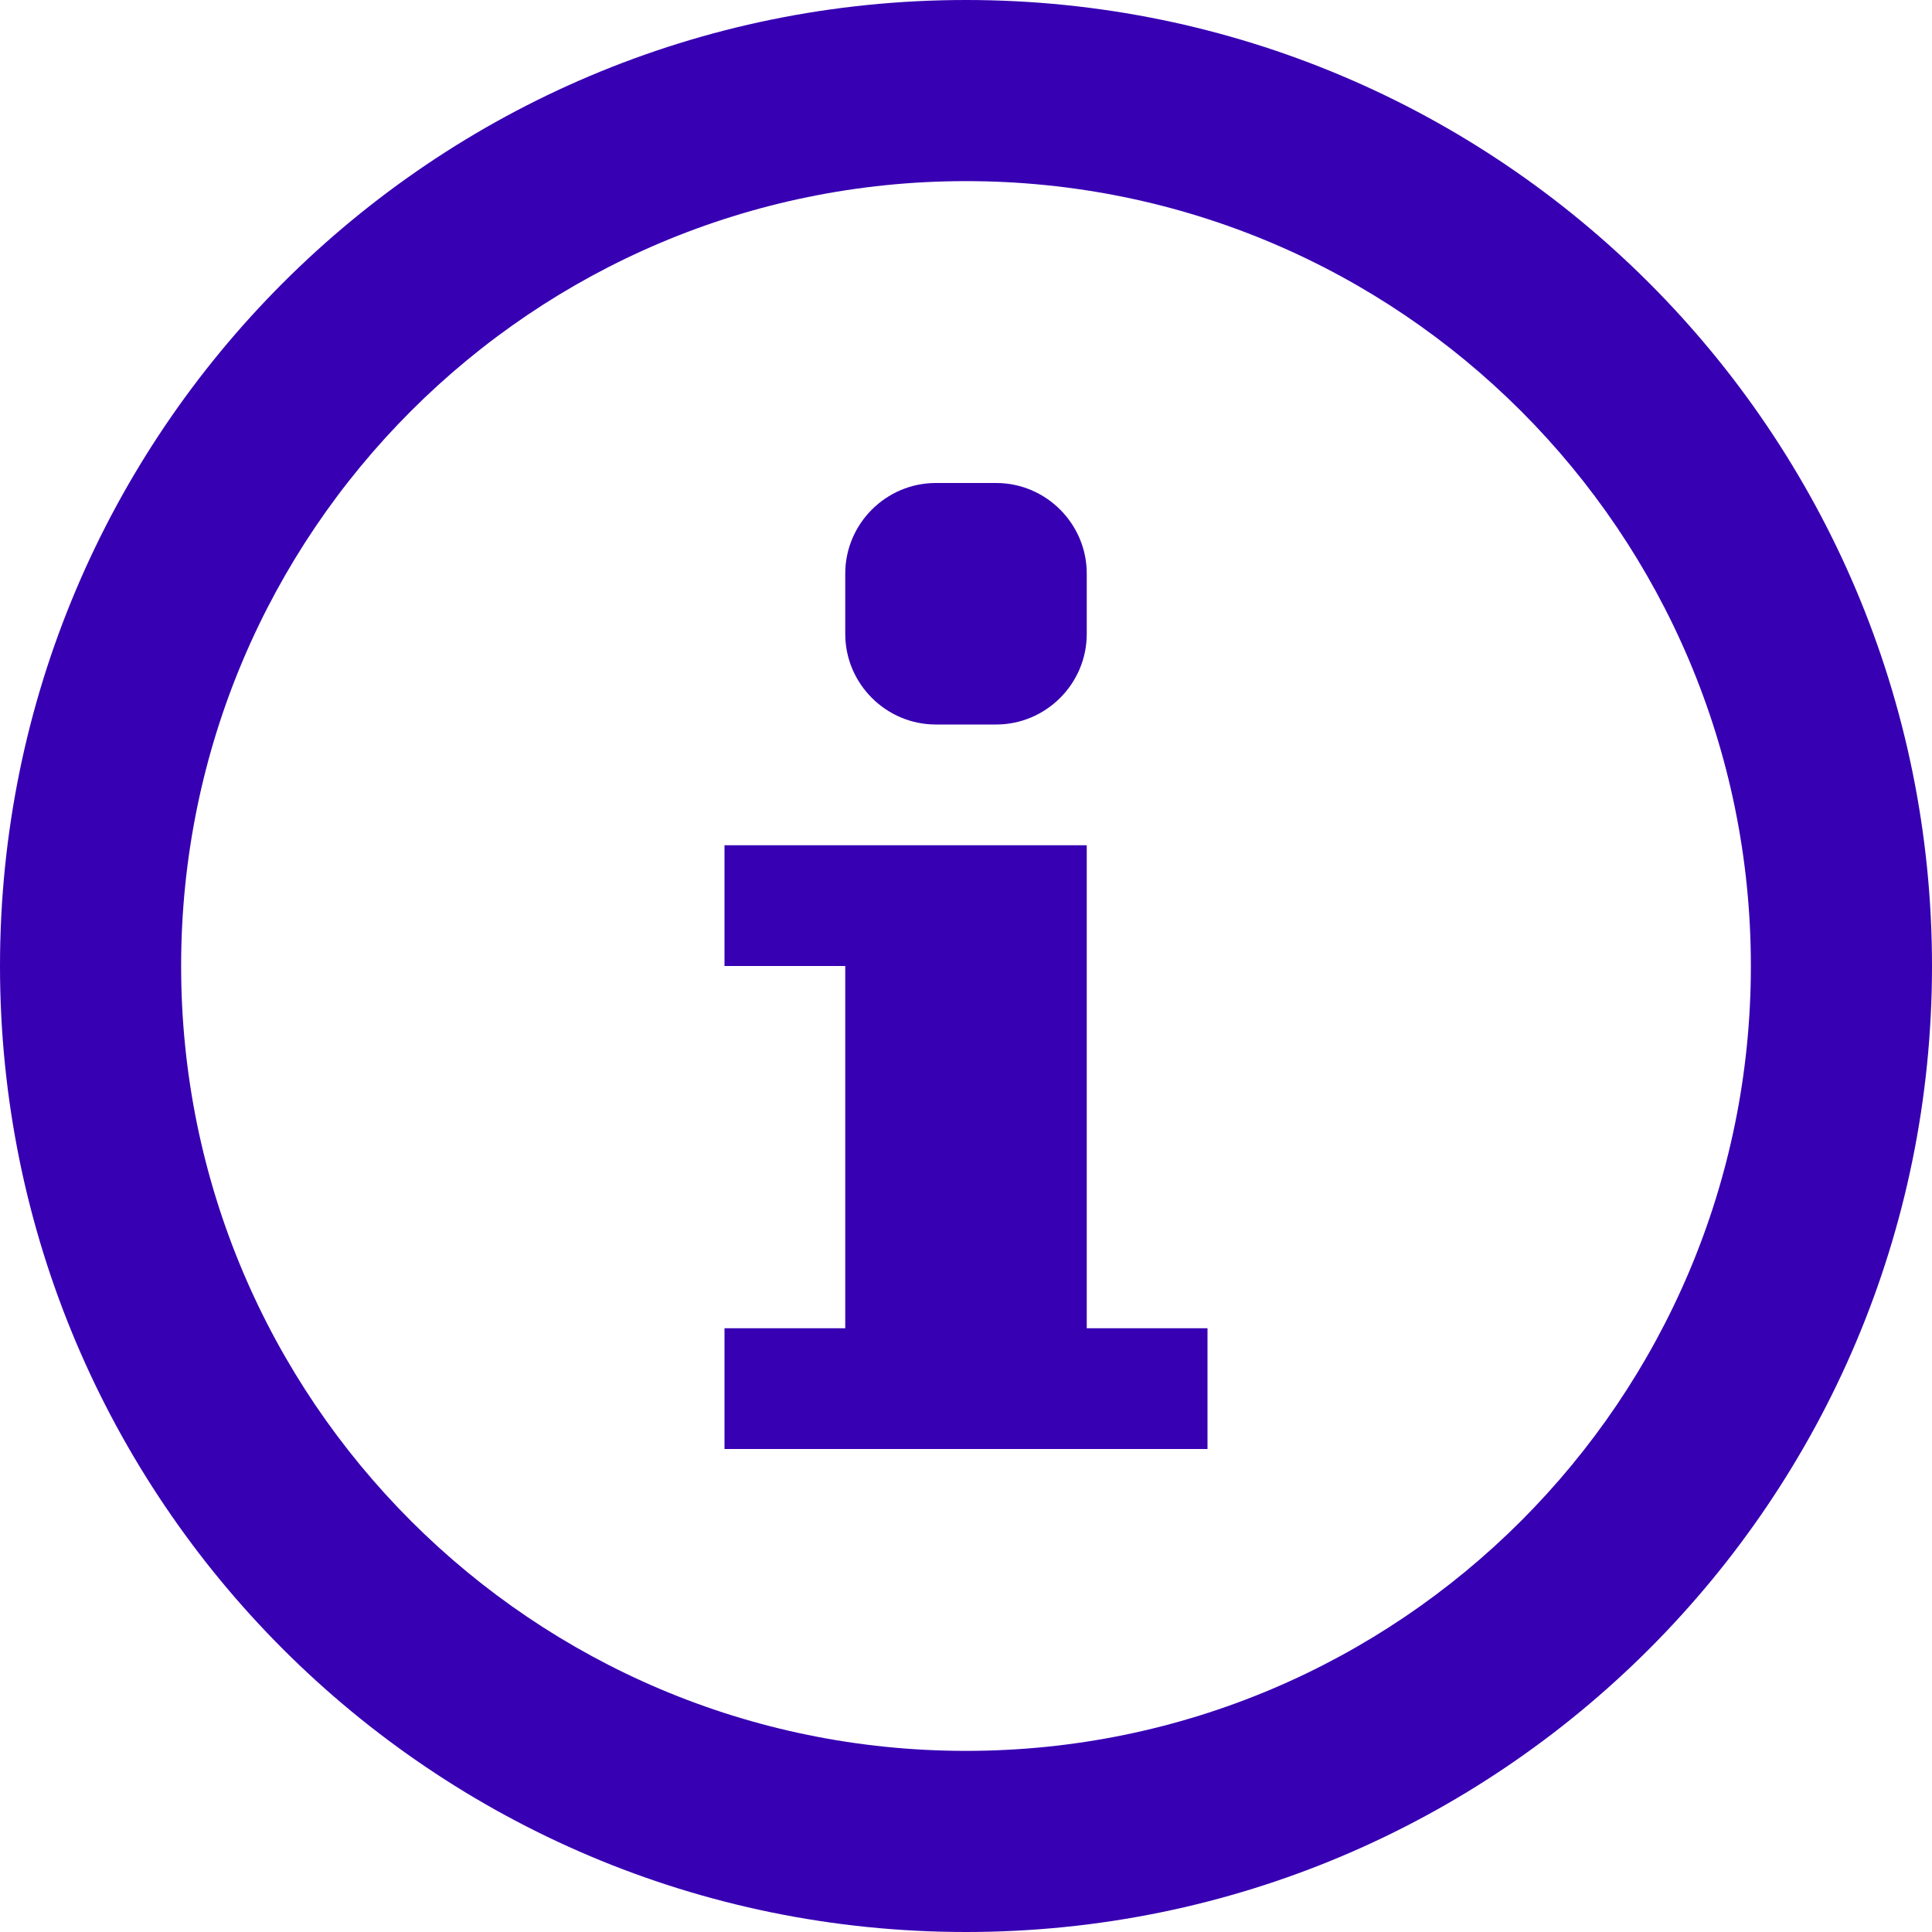
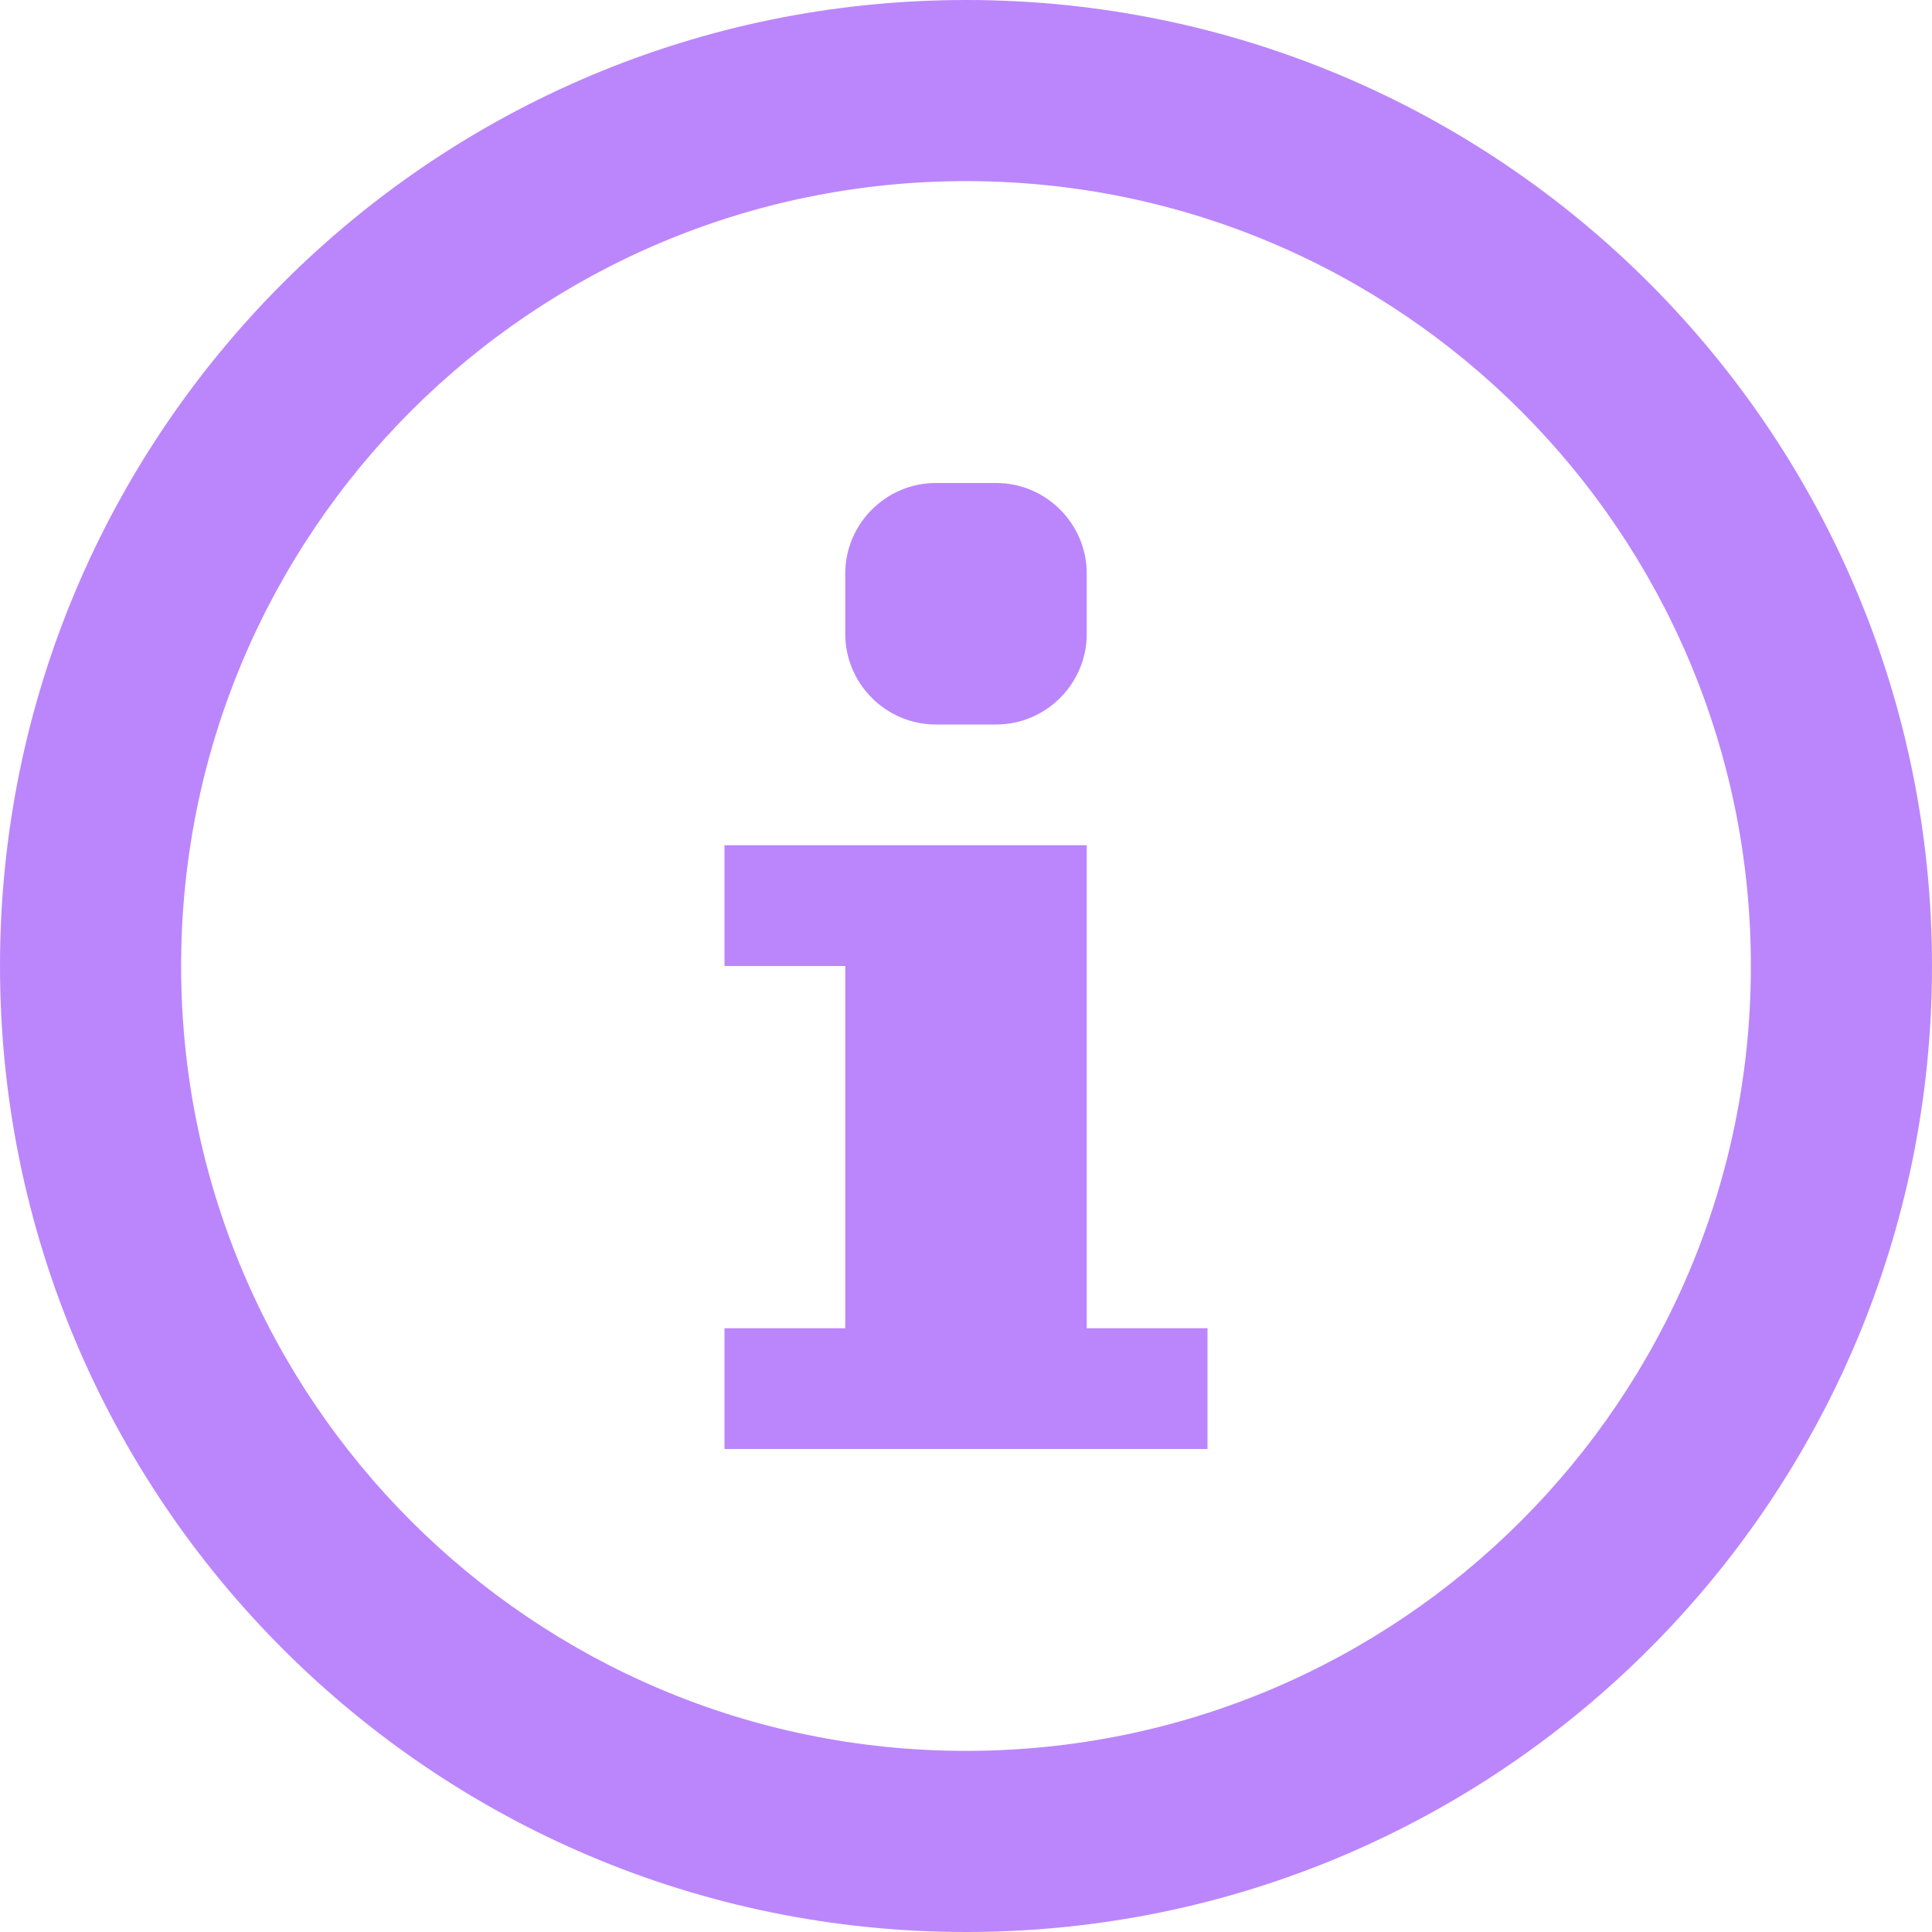
- <svg xmlns="http://www.w3.org/2000/svg" fill="#3700B3" version="1.1" width="32" height="32" viewBox="0 0 32 32">
+ <svg xmlns="http://www.w3.org/2000/svg" fill="#BB86FC" version="1.1" width="32" height="32" viewBox="0 0 32 32">
  <path d="M14 9.5c0-0.825 0.675-1.5 1.5-1.5h1c0.825 0 1.5 0.675 1.5 1.5v1c0 0.825-0.675 1.5-1.5 1.5h-1c-0.825 0-1.5-0.675-1.5-1.5v-1z" />
  <path d="M20 24h-8v-2h2v-6h-2v-2h6v8h2z" />
  <path d="M16 0c-8.837 0-16 7.163-16 16s7.163 16 16 16 16-7.163 16-16-7.163-16-16-16zM16 29c-7.18 0-13-5.82-13-13s5.82-13 13-13 13 5.82 13 13-5.82 13-13 13z" />
</svg>
